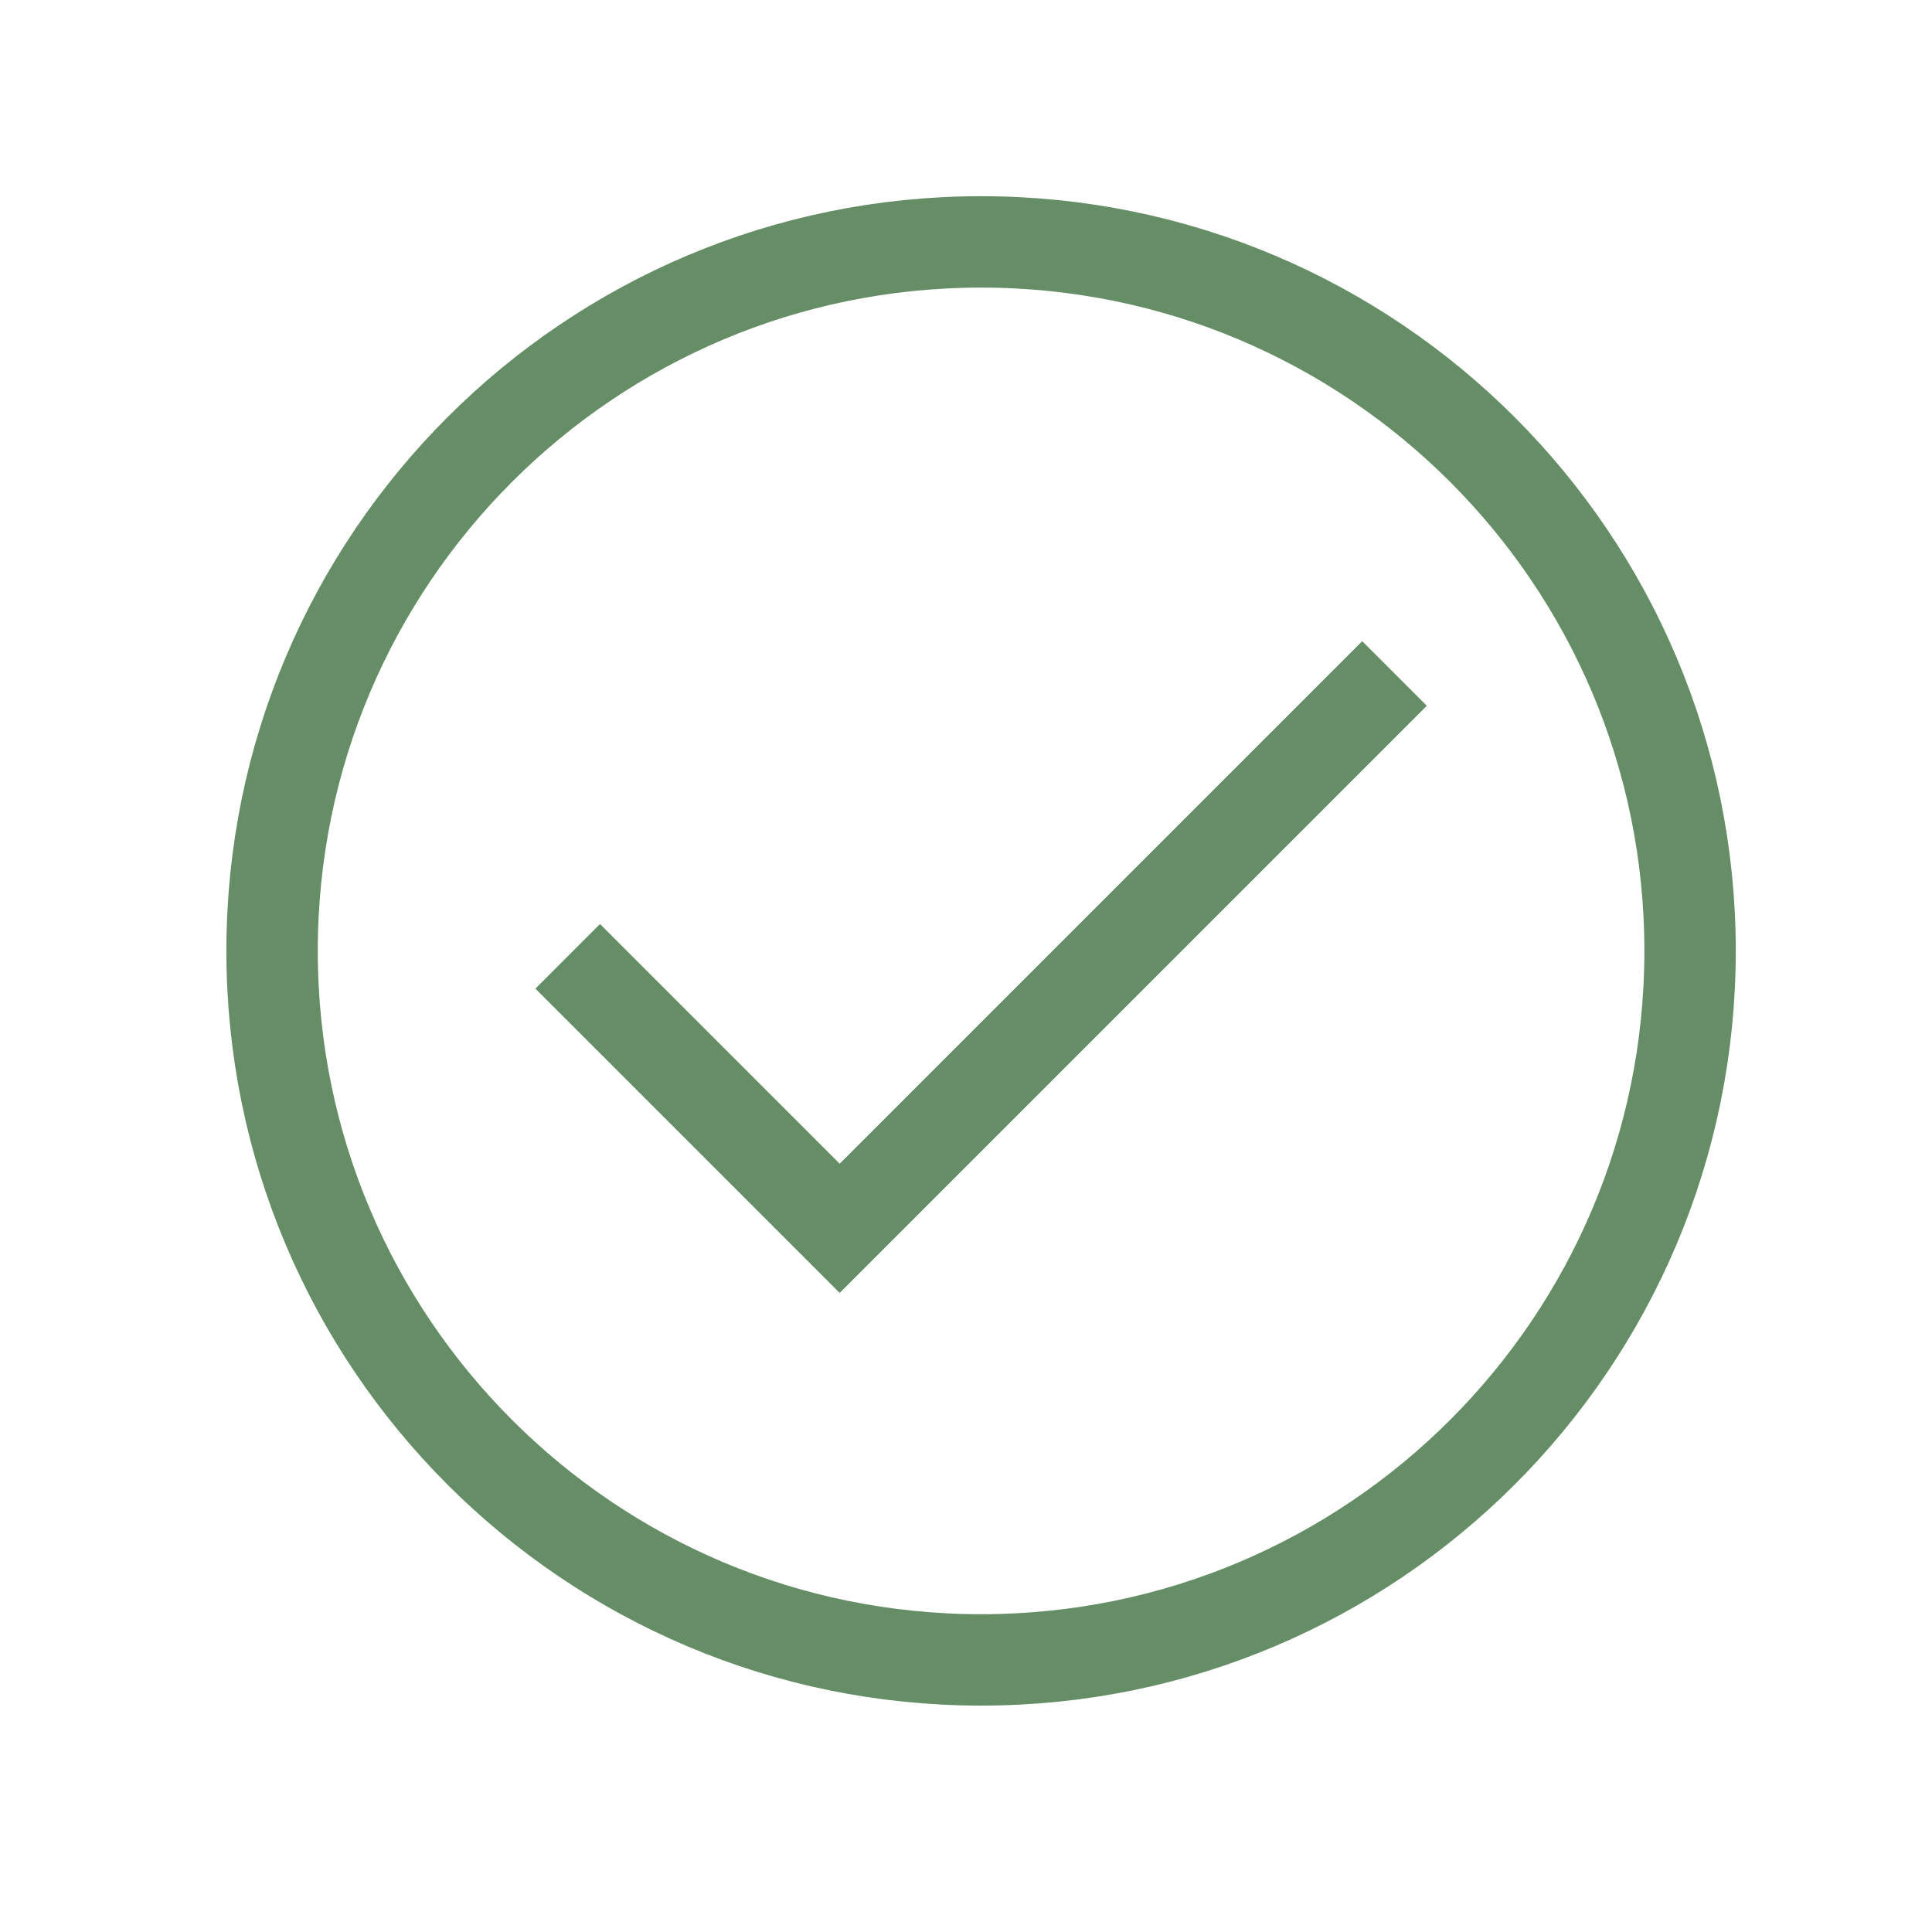
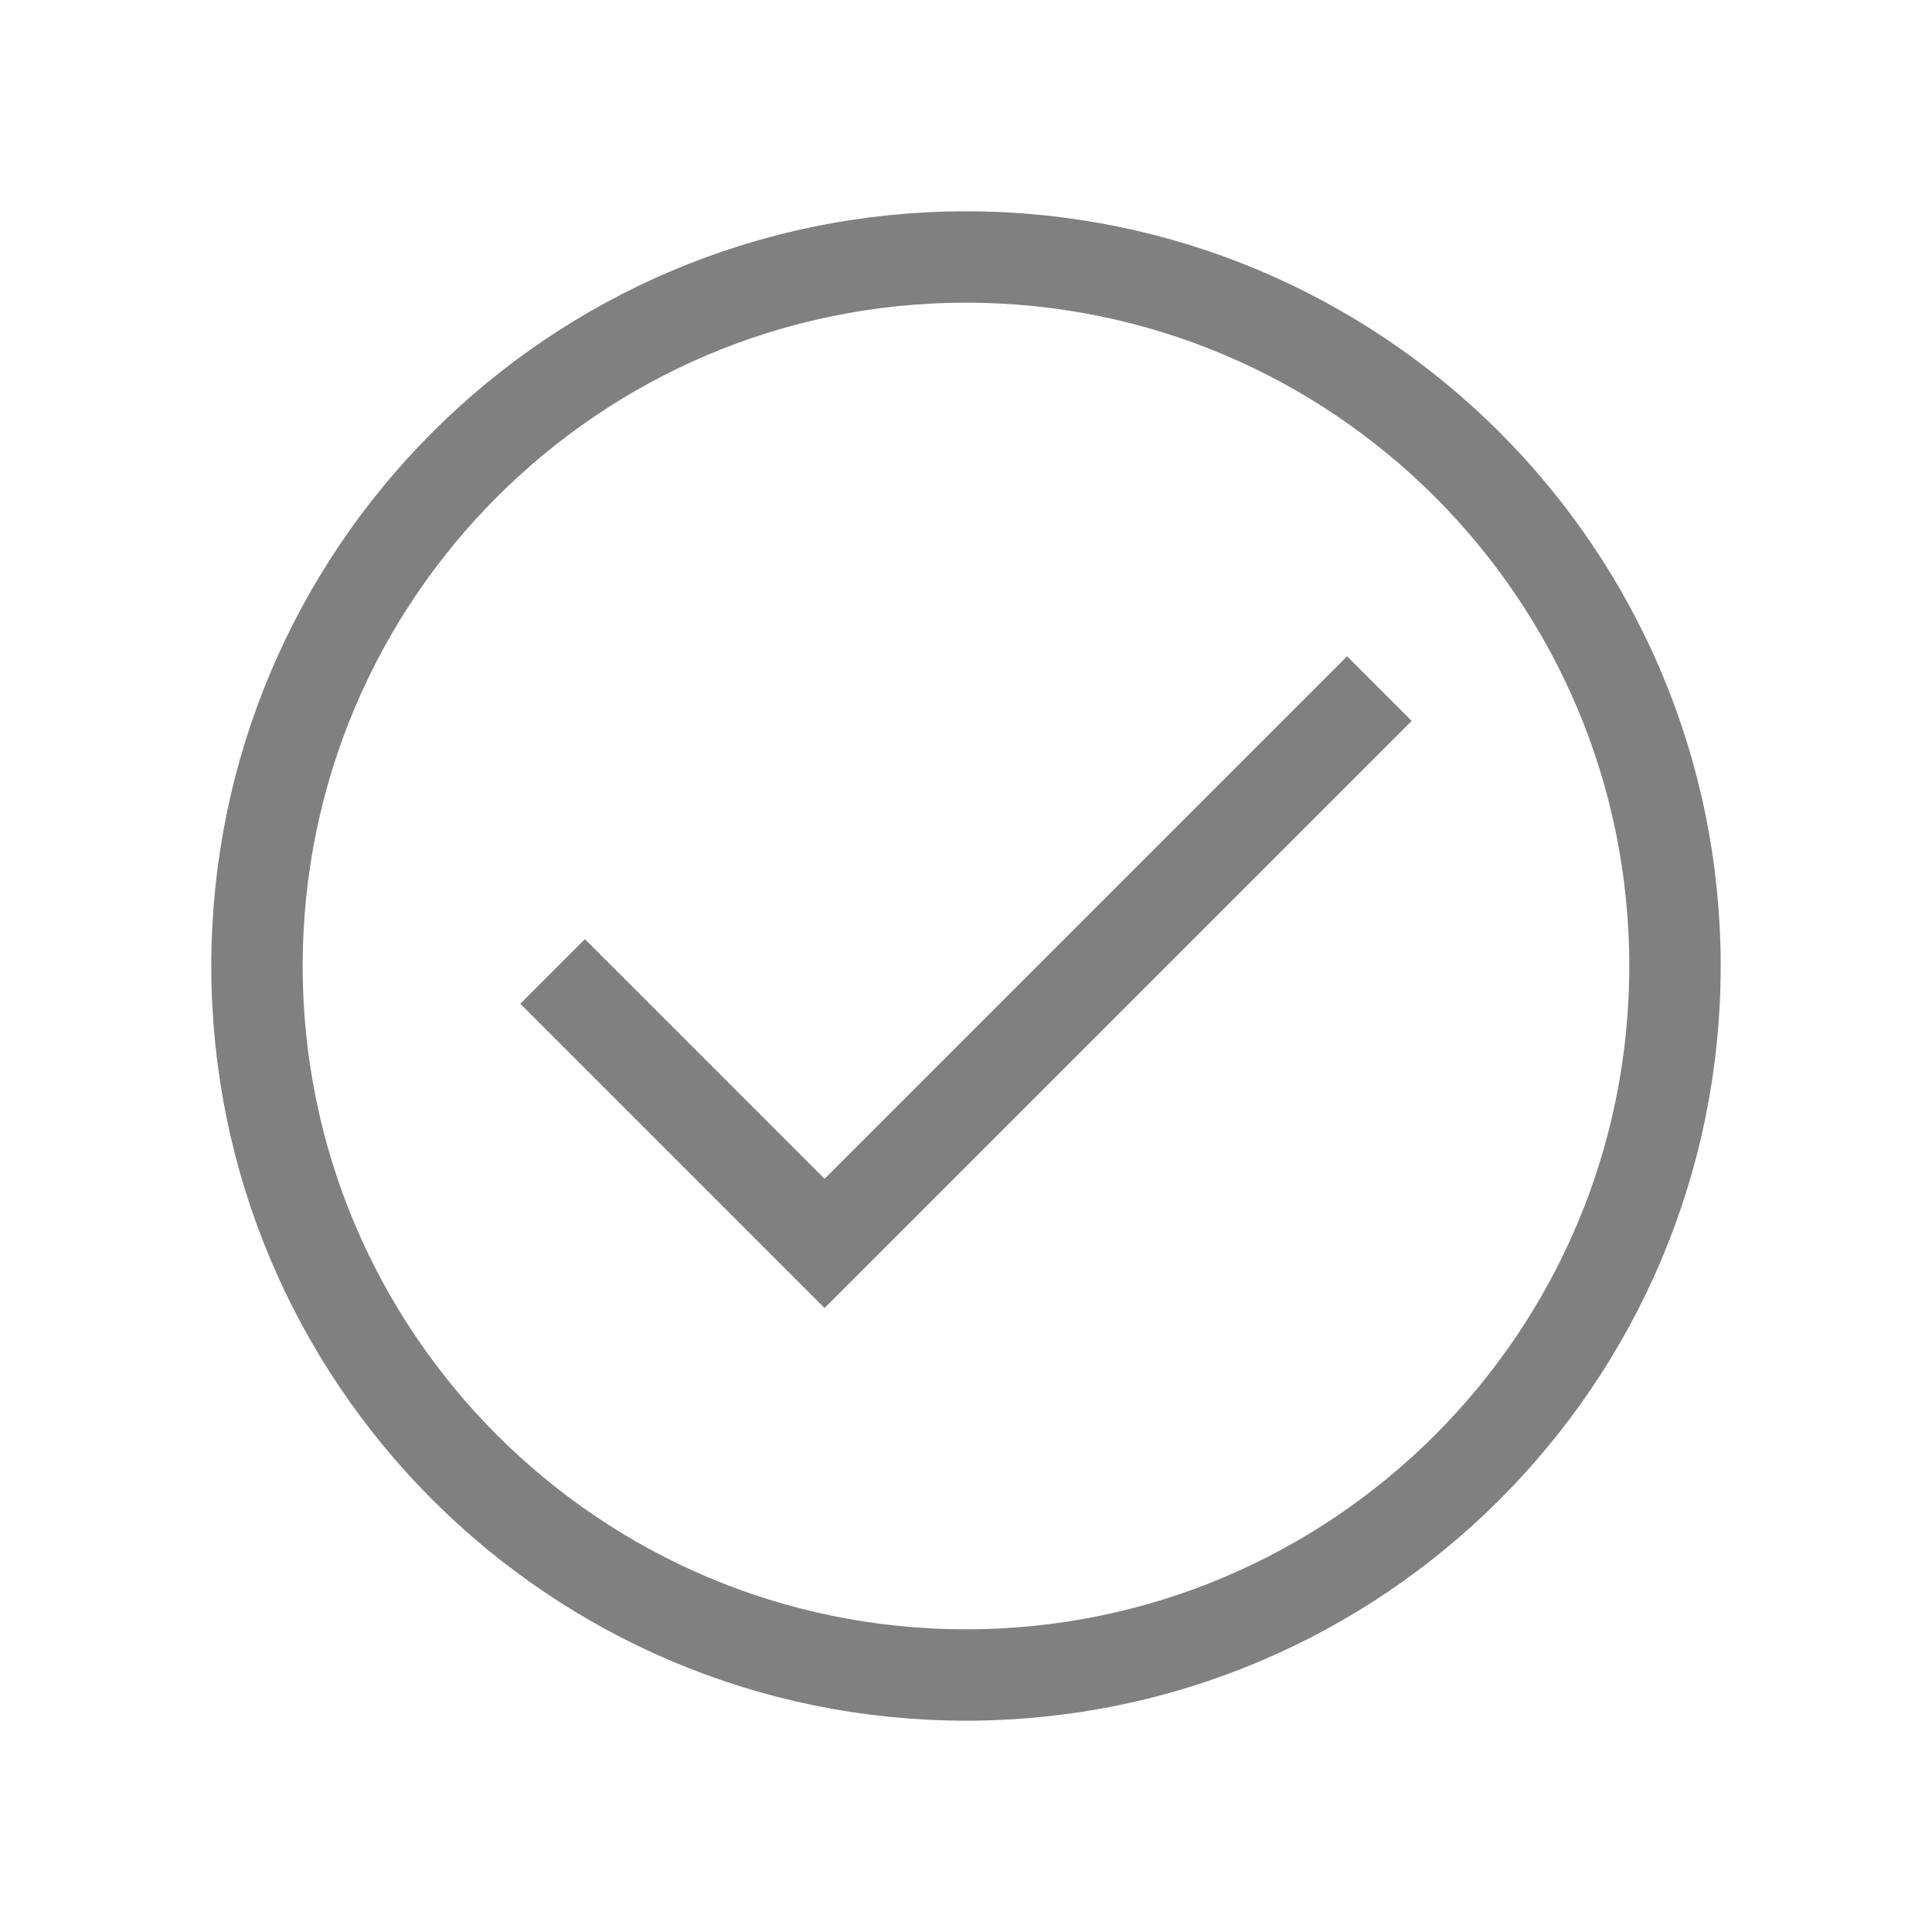
<svg xmlns="http://www.w3.org/2000/svg" xmlns:xlink="http://www.w3.org/1999/xlink" width="128" height="128" id="svg2" version="1.1">
  <defs id="defs4">
    <linearGradient id="linearGradient3006">
      <stop style="stop-color:#999999;stop-opacity:1;" offset="0" id="stop3008" />
      <stop style="stop-color:#ffffff;stop-opacity:1" offset="1" id="stop3010" />
    </linearGradient>
    <linearGradient xlink:href="#linearGradient3006" id="linearGradient3012" x1="-3.143" y1="-5.179" x2="-4.165" y2="-5.344" gradientUnits="userSpaceOnUse" />
    <linearGradient gradientTransform="matrix(0.9204577,0,0,0.7923052,-0.3082857,-1.079246)" xlink:href="#linearGradient3006-7" id="linearGradient3012-1" x1="-3.115" y1="-5.011" x2="-3.75" y2="-5.423" gradientUnits="userSpaceOnUse" />
    <linearGradient id="linearGradient3006-7">
      <stop style="stop-color:#d1dce2;stop-opacity:1" offset="0" id="stop3008-4" />
      <stop style="stop-color:#ffffff;stop-opacity:1" offset="1" id="stop3010-0" />
    </linearGradient>
  </defs>
  <g id="layer1" transform="translate(0,-924.3622)">
    <g transform="matrix(1.25,0,0,-1.25,335,572.3622)" id="g2993">
      <g transform="scale(64,64)" id="g2995">
        <g transform="matrix(0.02185319,0,0,-0.02185319,-4.14694,-0.1370546)" id="g3844-1">
-           <path style="fill:none;stroke:#668e66;stroke-width:3.463;stroke-linecap:butt;stroke-linejoin:miter;stroke-miterlimit:4;stroke-opacity:1;stroke-dasharray:none" d="m 19.658,231.314 10.307,10.307 21.026,-21.026" id="path3832" />
-           <path style="fill:none;stroke:#668e66;stroke-width:2.935;stroke-linecap:square;stroke-linejoin:round;stroke-miterlimit:4;stroke-opacity:1;stroke-dasharray:none" id="path3838" d="m 41.964,172.987 a 22.768,22.768 0 1 1 -45.536,0 22.768,22.768 0 1 1 45.536,0 z" transform="matrix(1.180103,0,0,1.180103,12.67015,26.96527)" />
+           <path style="fill:none;stroke:#808080;stroke-width:3.463;stroke-linecap:butt;stroke-linejoin:miter;stroke-miterlimit:4;stroke-opacity:1;stroke-dasharray:none" d="M 19.086,231.886 29.392,242.193 50.418,221.167" id="path3832" />
+           <path style="fill:none;stroke:#808080;stroke-width:2.935;stroke-linecap:square;stroke-linejoin:round;stroke-miterlimit:4;stroke-opacity:1;stroke-dasharray:none" id="path3838" d="m 41.964,172.987 a 22.768,22.768 0 1 1 -45.536,0 22.768,22.768 0 1 1 45.536,0 z" transform="matrix(1.180103,0,0,1.180103,12.09815,27.53726)" />
        </g>
      </g>
    </g>
  </g>
</svg>
